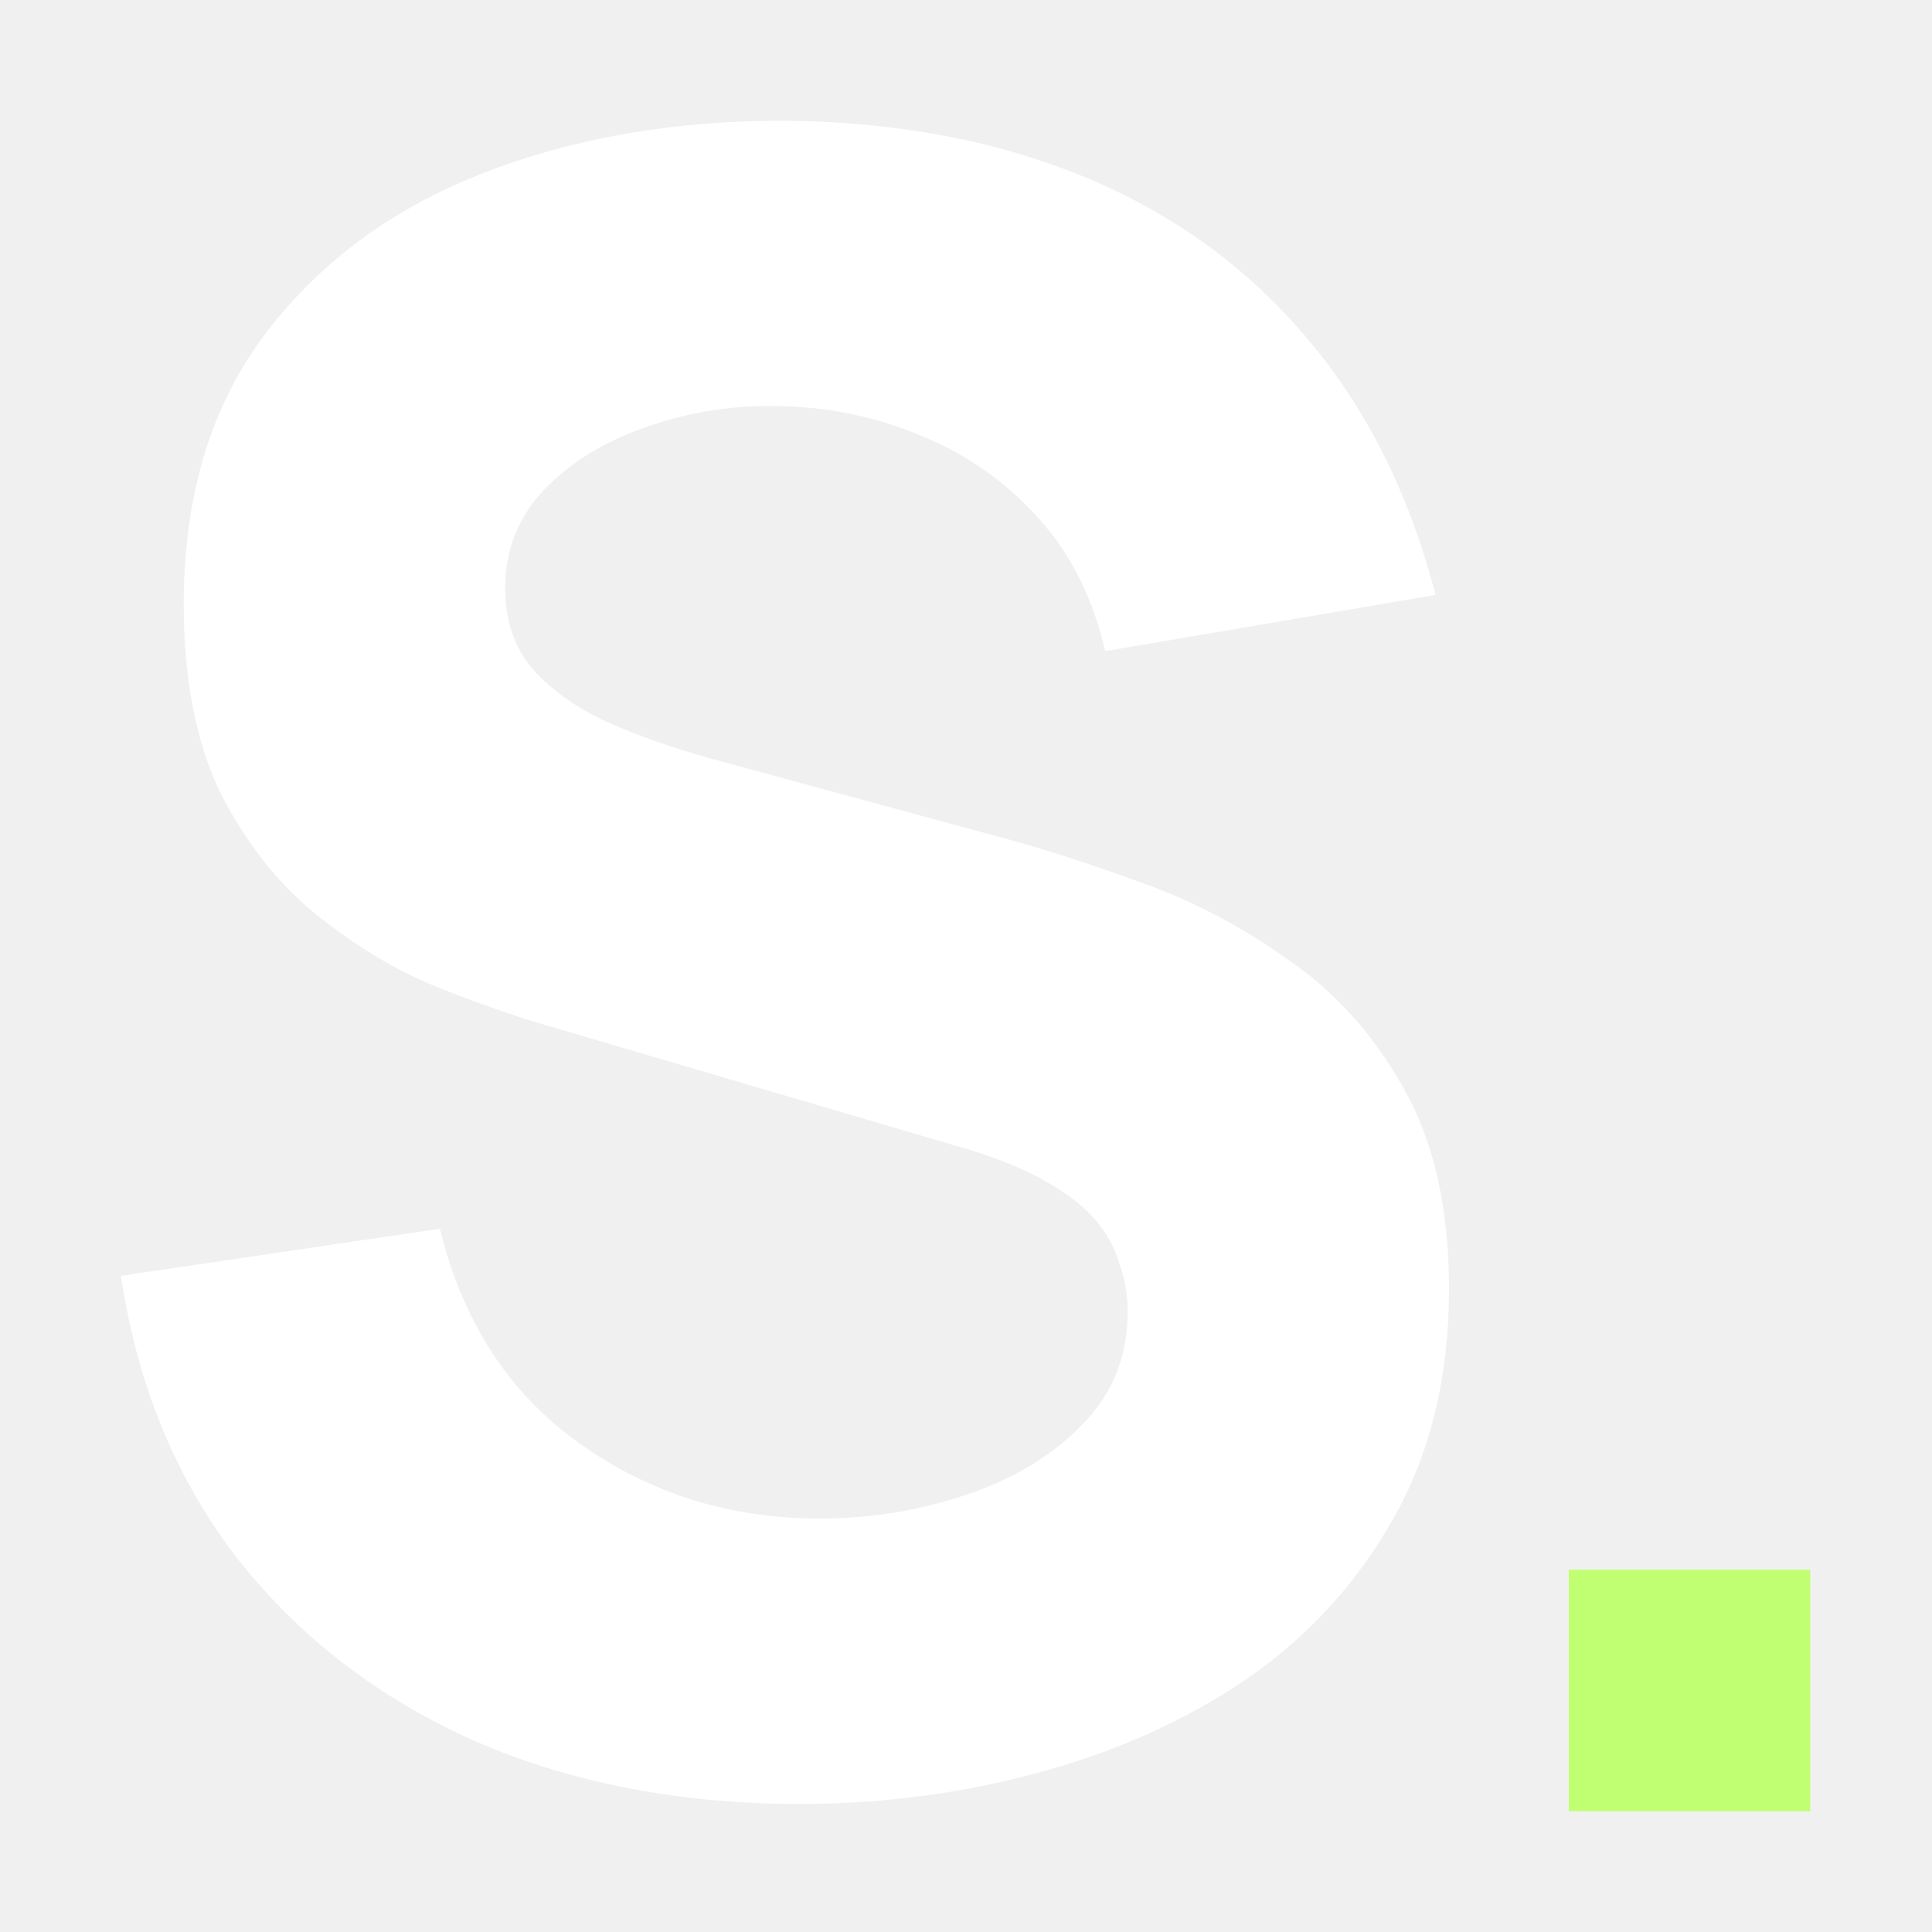
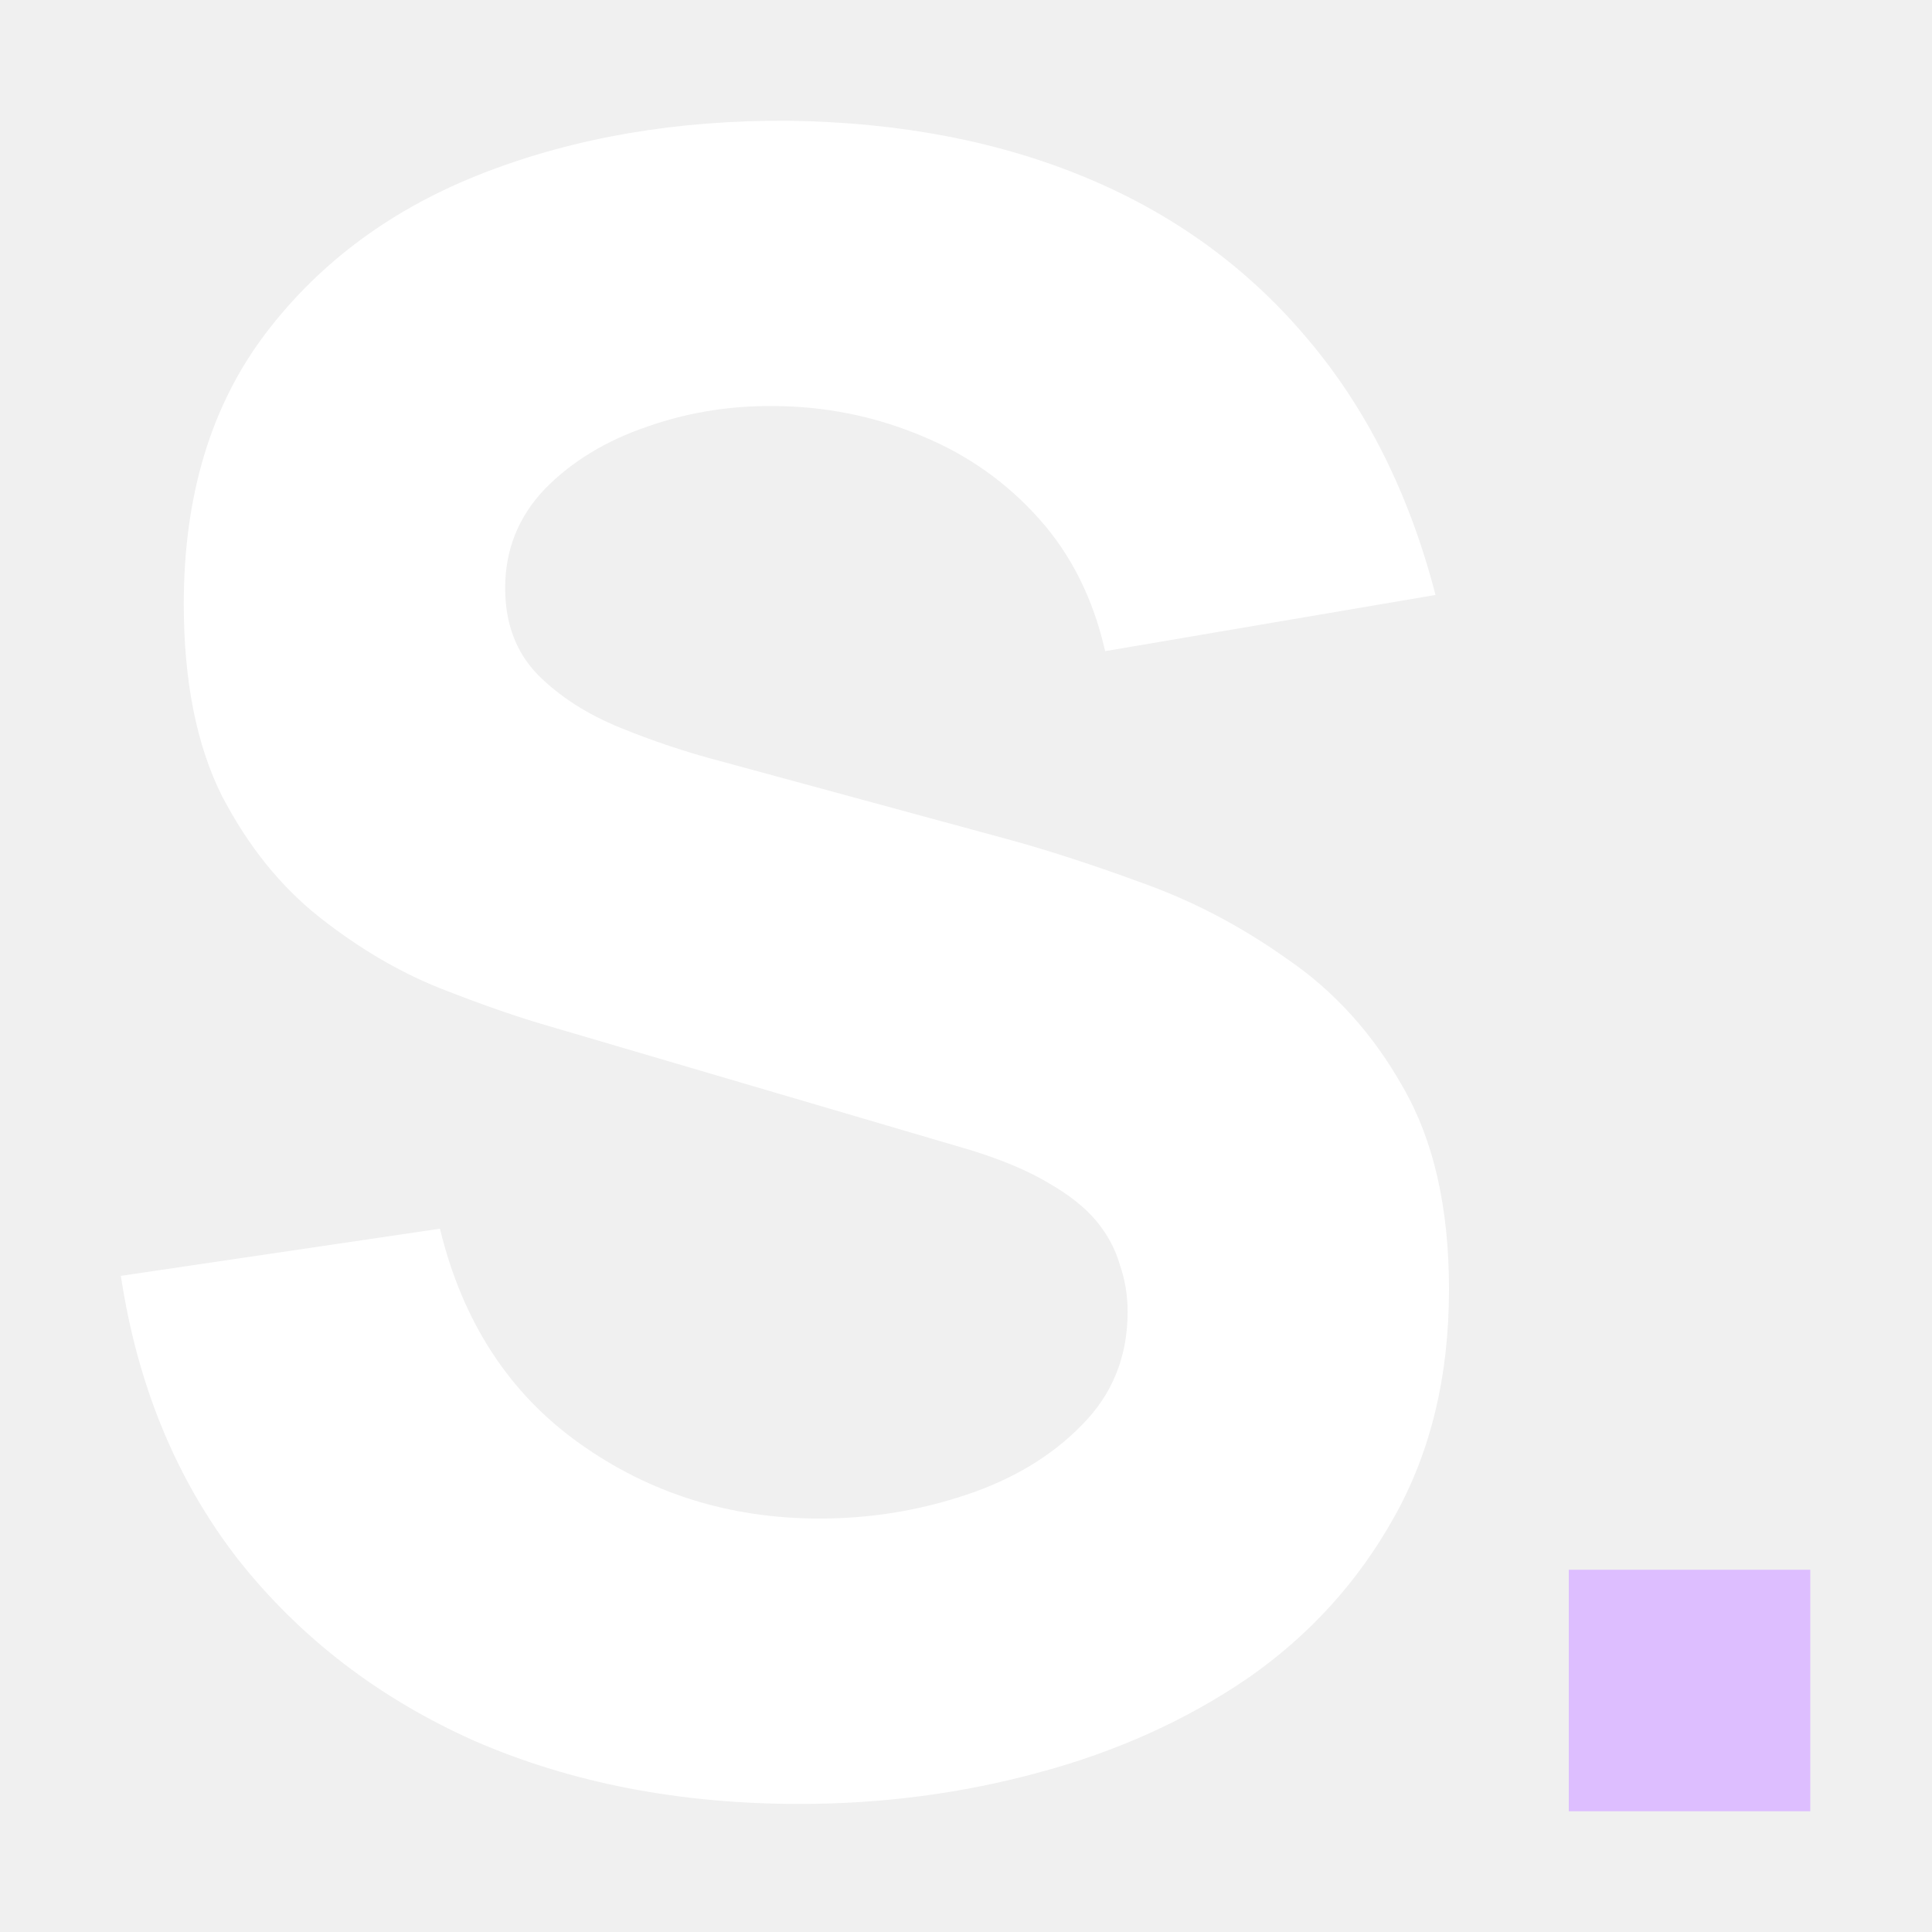
<svg xmlns="http://www.w3.org/2000/svg" width="32" height="32" viewBox="0 0 32 32" fill="none">
-   <path d="M25.984 30V26H29.984V30H25.984Z" fill="#C1FF72" />
+   <path d="M25.984 30V26H29.984V30H25.984Z" fill="#DDBEFF" />
  <path d="M13.243 29.879C11.258 29.879 9.465 29.532 7.864 28.837C6.276 28.13 4.967 27.125 3.938 25.822C2.92 24.507 2.275 22.944 2.002 21.132L7.287 20.351C7.66 21.889 8.429 23.074 9.595 23.905C10.761 24.737 12.089 25.152 13.578 25.152C14.409 25.152 15.216 25.022 15.997 24.761C16.779 24.501 17.418 24.116 17.914 23.608C18.423 23.099 18.677 22.472 18.677 21.728C18.677 21.455 18.634 21.194 18.547 20.946C18.473 20.686 18.342 20.444 18.156 20.22C17.97 19.997 17.703 19.786 17.356 19.588C17.021 19.389 16.593 19.209 16.072 19.048L9.111 17.001C8.59 16.852 7.982 16.641 7.287 16.368C6.605 16.095 5.941 15.704 5.296 15.195C4.651 14.687 4.111 14.017 3.677 13.185C3.255 12.342 3.044 11.281 3.044 10.003C3.044 8.204 3.497 6.709 4.403 5.518C5.309 4.327 6.518 3.44 8.032 2.856C9.546 2.273 11.221 1.988 13.057 2C14.905 2.025 16.556 2.342 18.007 2.95C19.459 3.557 20.675 4.445 21.655 5.611C22.635 6.765 23.342 8.179 23.777 9.854L18.305 10.785C18.107 9.916 17.741 9.184 17.207 8.589C16.674 7.993 16.035 7.54 15.29 7.23C14.558 6.92 13.789 6.752 12.982 6.728C12.188 6.703 11.438 6.814 10.73 7.063C10.036 7.298 9.465 7.646 9.018 8.105C8.584 8.564 8.367 9.11 8.367 9.742C8.367 10.326 8.547 10.803 8.907 11.175C9.266 11.535 9.719 11.827 10.265 12.05C10.811 12.274 11.37 12.46 11.94 12.609L16.593 13.874C17.288 14.06 18.057 14.308 18.901 14.618C19.744 14.916 20.551 15.338 21.32 15.884C22.102 16.418 22.741 17.125 23.237 18.006C23.746 18.887 24 20.003 24 21.356C24 22.795 23.696 24.054 23.088 25.134C22.492 26.201 21.686 27.088 20.669 27.795C19.651 28.49 18.497 29.011 17.207 29.358C15.929 29.706 14.608 29.879 13.243 29.879Z" fill="white" />
</svg>
